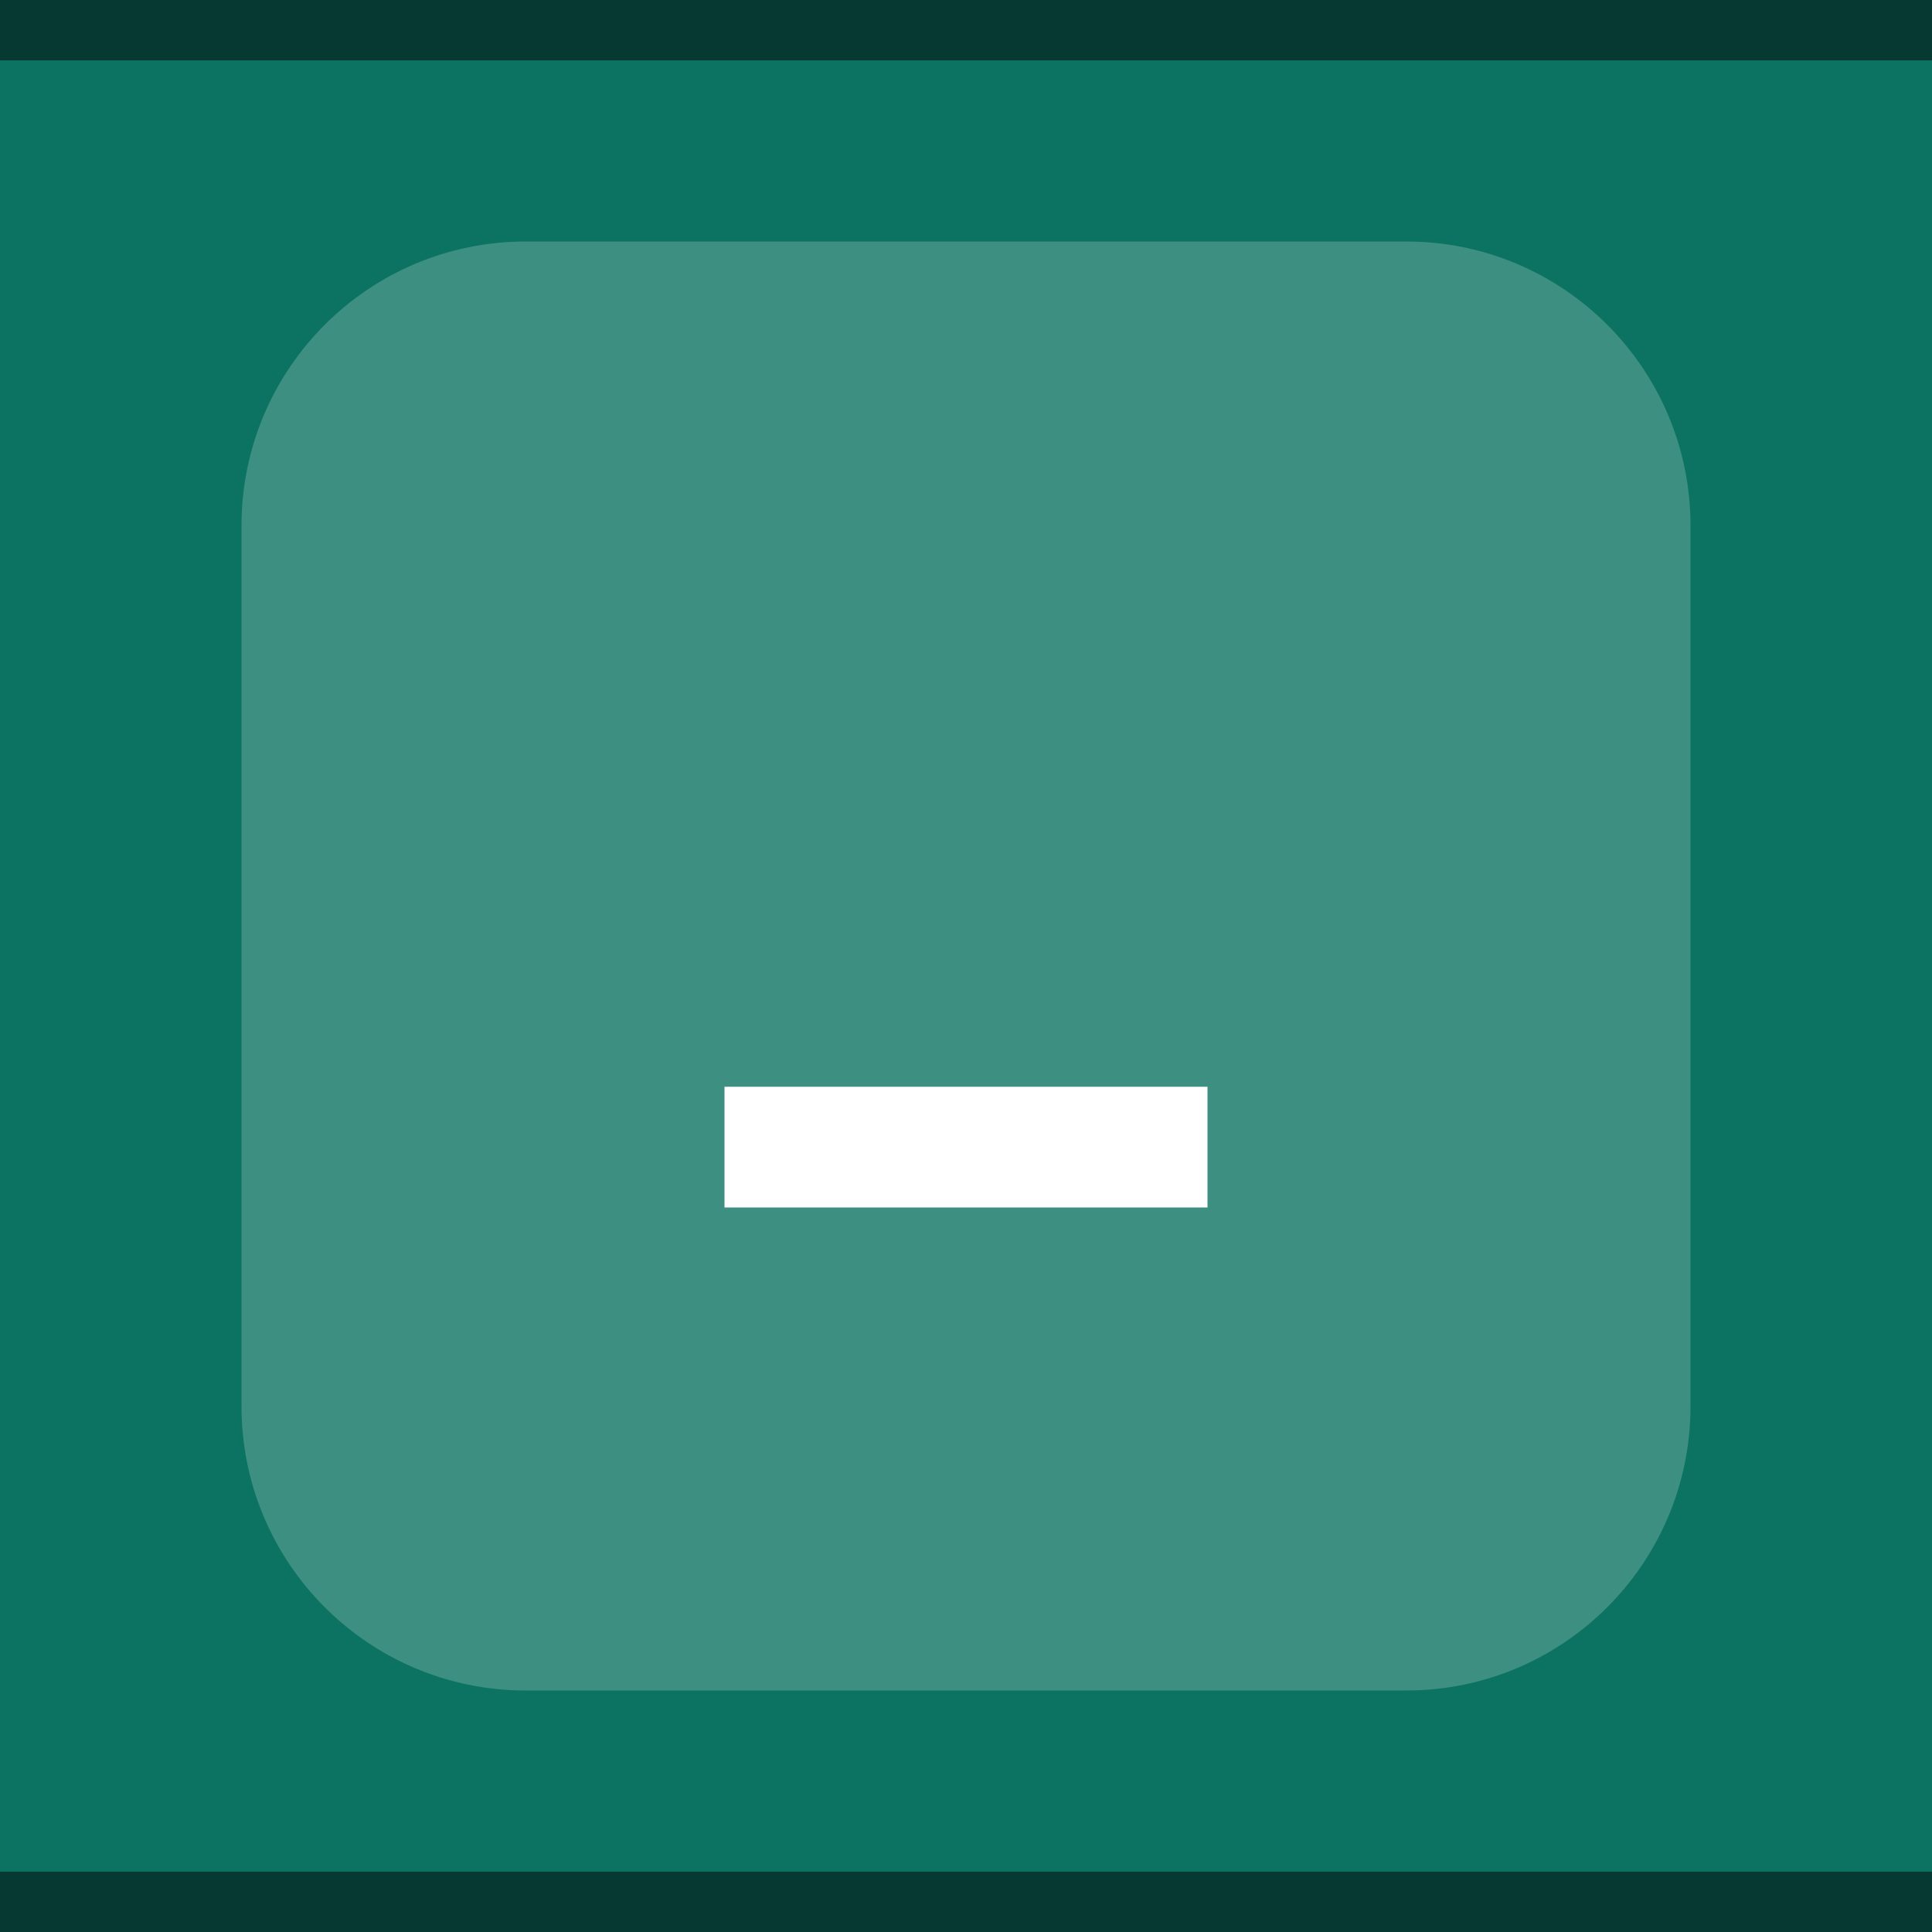
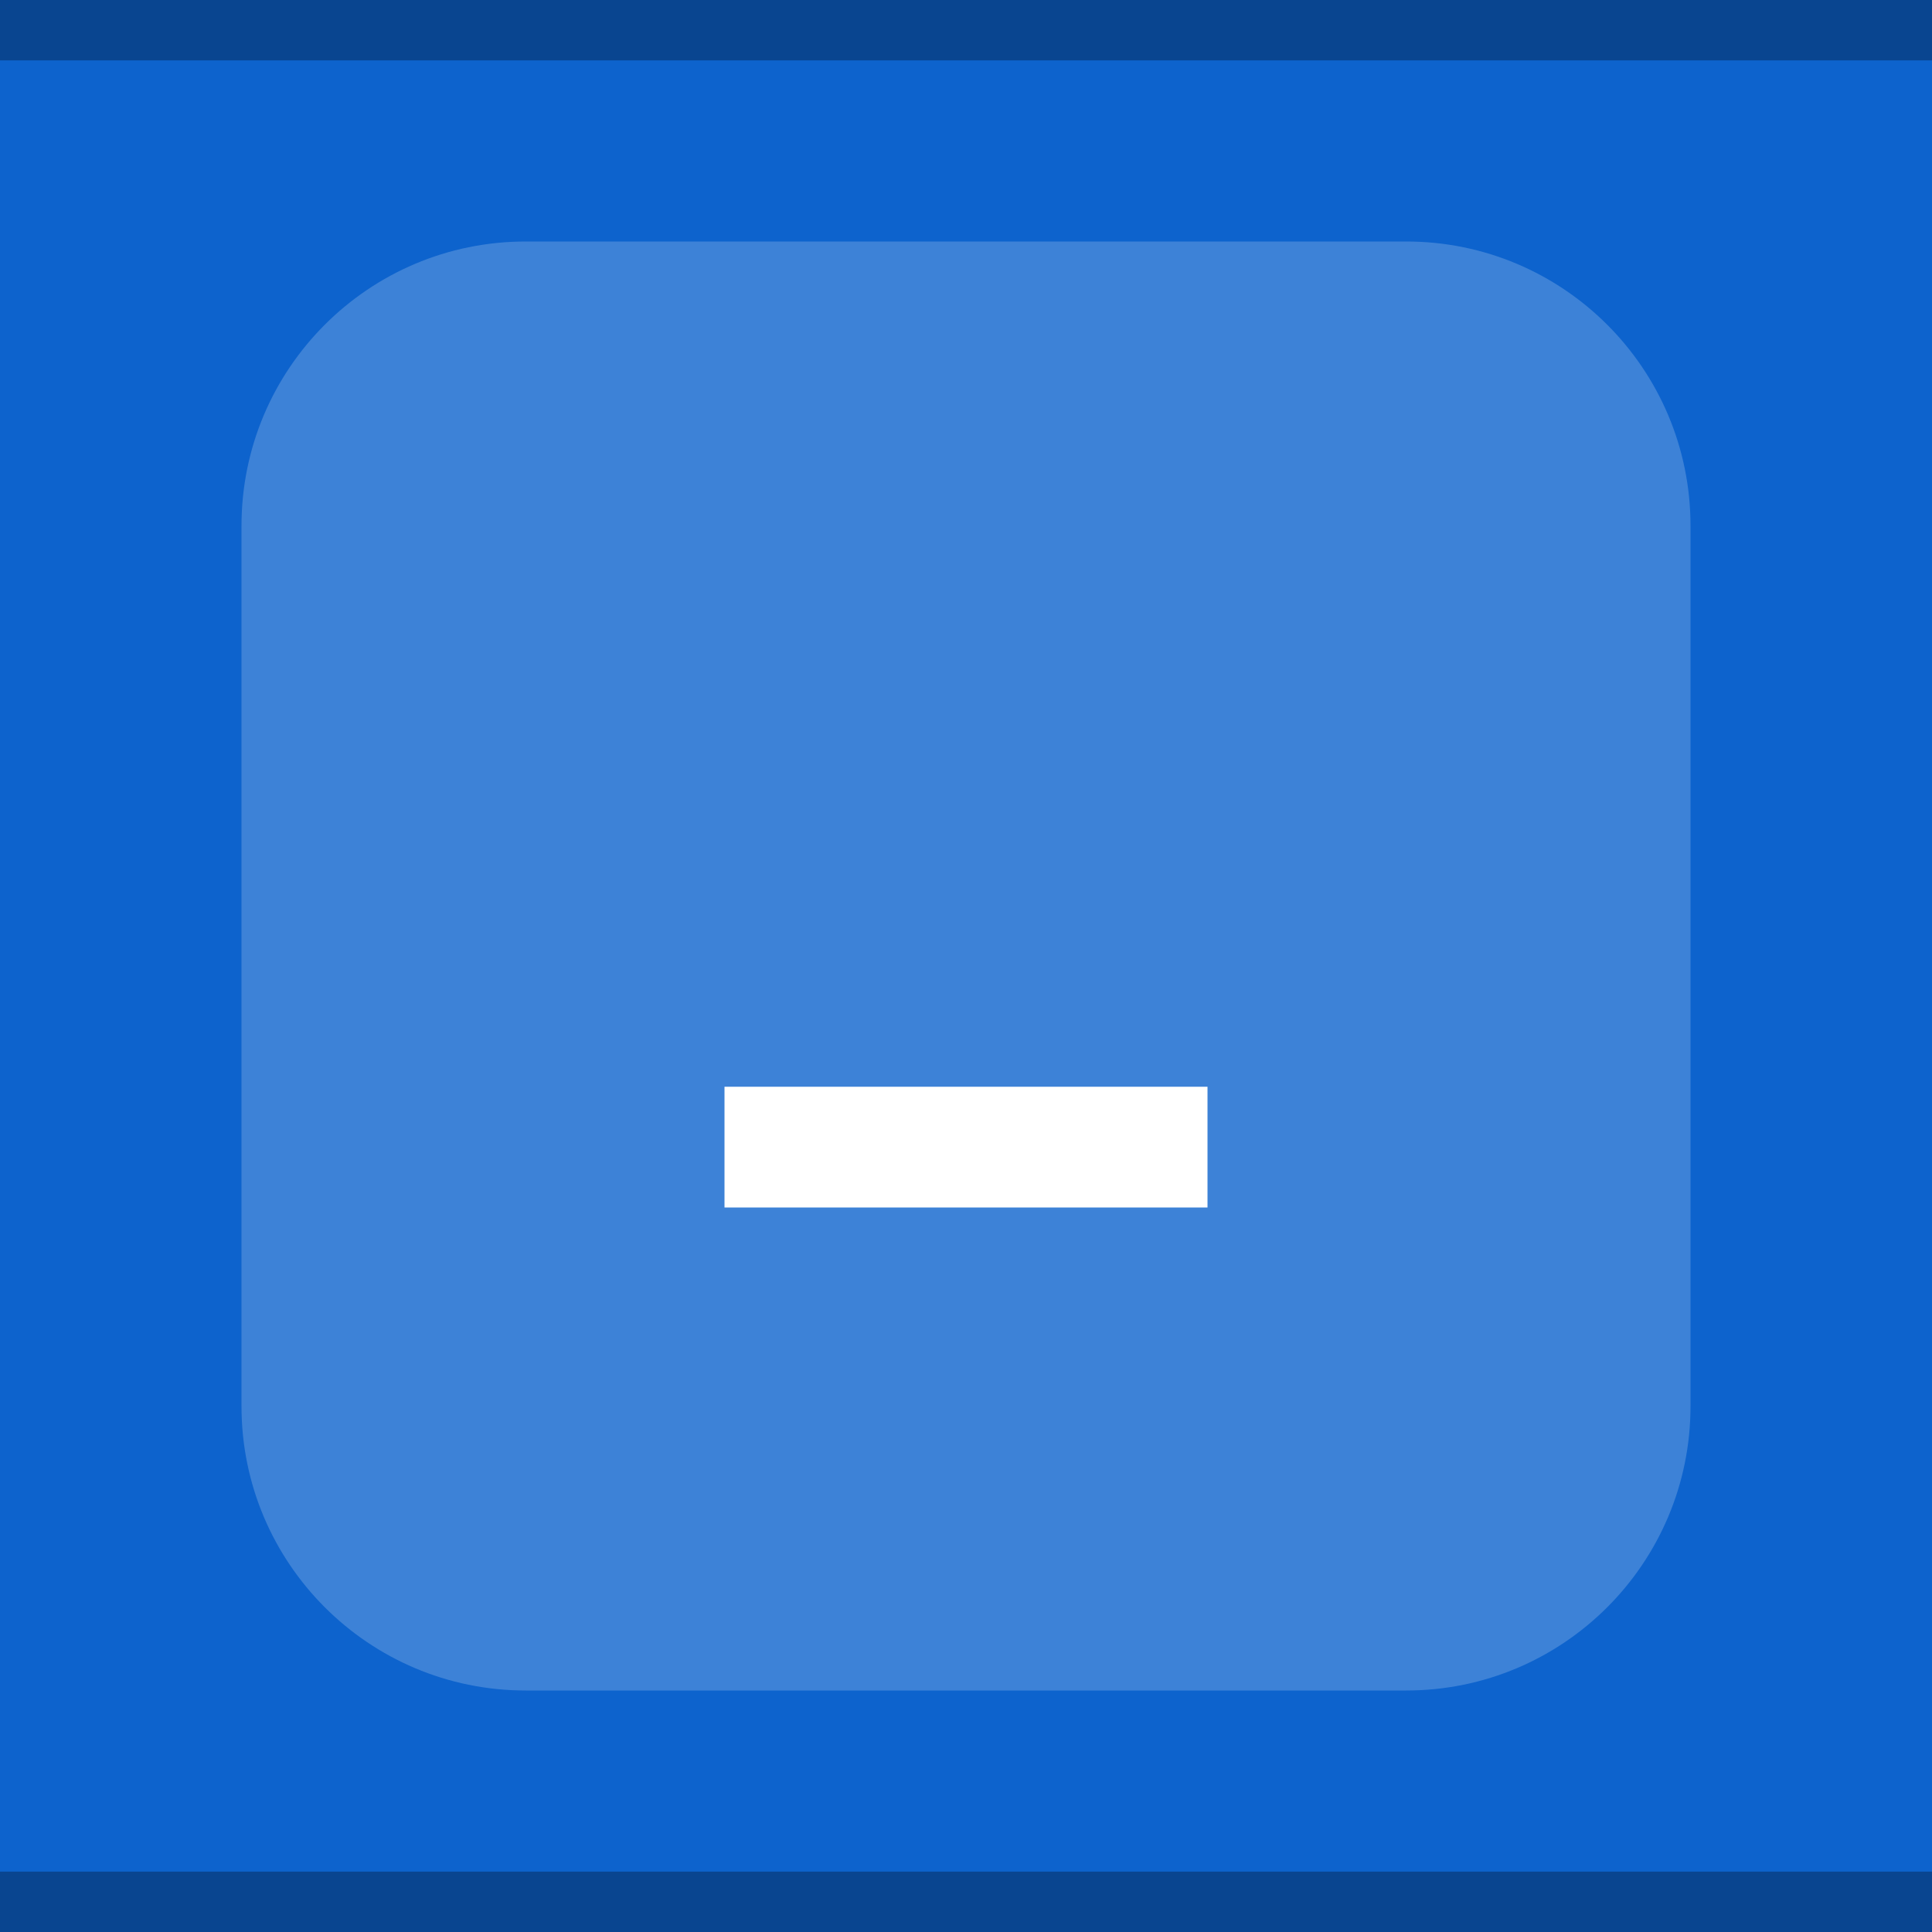
<svg xmlns="http://www.w3.org/2000/svg" id="svg12" version="1.1" viewBox="0 0 32 32" height="32" width="32">
  <defs id="defs16" />
-   <rect style="fill:#0c7362;fill-opacity:1" id="rect2" fill="#E0E0E0" height="32" width="32" />
+   <rect style="fill:#0d63cd;fill-opacity:1" id="rect2" fill="#E0E0E0" height="32" width="32" />
+   <path id="path8" d="m 12,18 h 8 v 2 h -8 z" style="fill:#ffffff;fill-opacity:1" />
+   <rect width="32" height="1" fill="#FFFFFF" fill-opacity="0.4" id="rect166" style="opacity:0.3;fill:#000000;fill-opacity:1" x="0" y="0" />
+   <rect width="32" height="1" fill="#FFFFFF" fill-opacity="0.4" id="rect166-3" style="opacity:0.3;fill:#000000;fill-opacity:1" x="0" y="31" />
  <rect ry="4.708" rx="4.708" y="4" x="4" width="24" height="24" fill="#E0E0E0" id="rect2-6-1" style="opacity:0.2;fill:#ffffff;fill-opacity:1;stroke-width:0.75" />
-   <g style="opacity:1;fill:#ffffff;fill-opacity:1" id="g10" opacity="0.6" fill="#000000">
-     <circle id="circle6" opacity="0" r="12" cy="16" cx="16" style="fill:#ffffff;fill-opacity:1" />
-     <path id="path8" d="m12 18h8v2h-8z" style="fill:#ffffff;fill-opacity:1" />
-   </g>
-   <rect width="32" height="1" fill="#FFFFFF" fill-opacity="0.4" id="rect166" style="opacity:0.5;fill:#000000;fill-opacity:1" x="0" y="0" />
-   <rect width="32" height="1" fill="#FFFFFF" fill-opacity="0.4" id="rect166-3" style="opacity:0.5;fill:#000000;fill-opacity:1" x="0" y="31" />
</svg>
